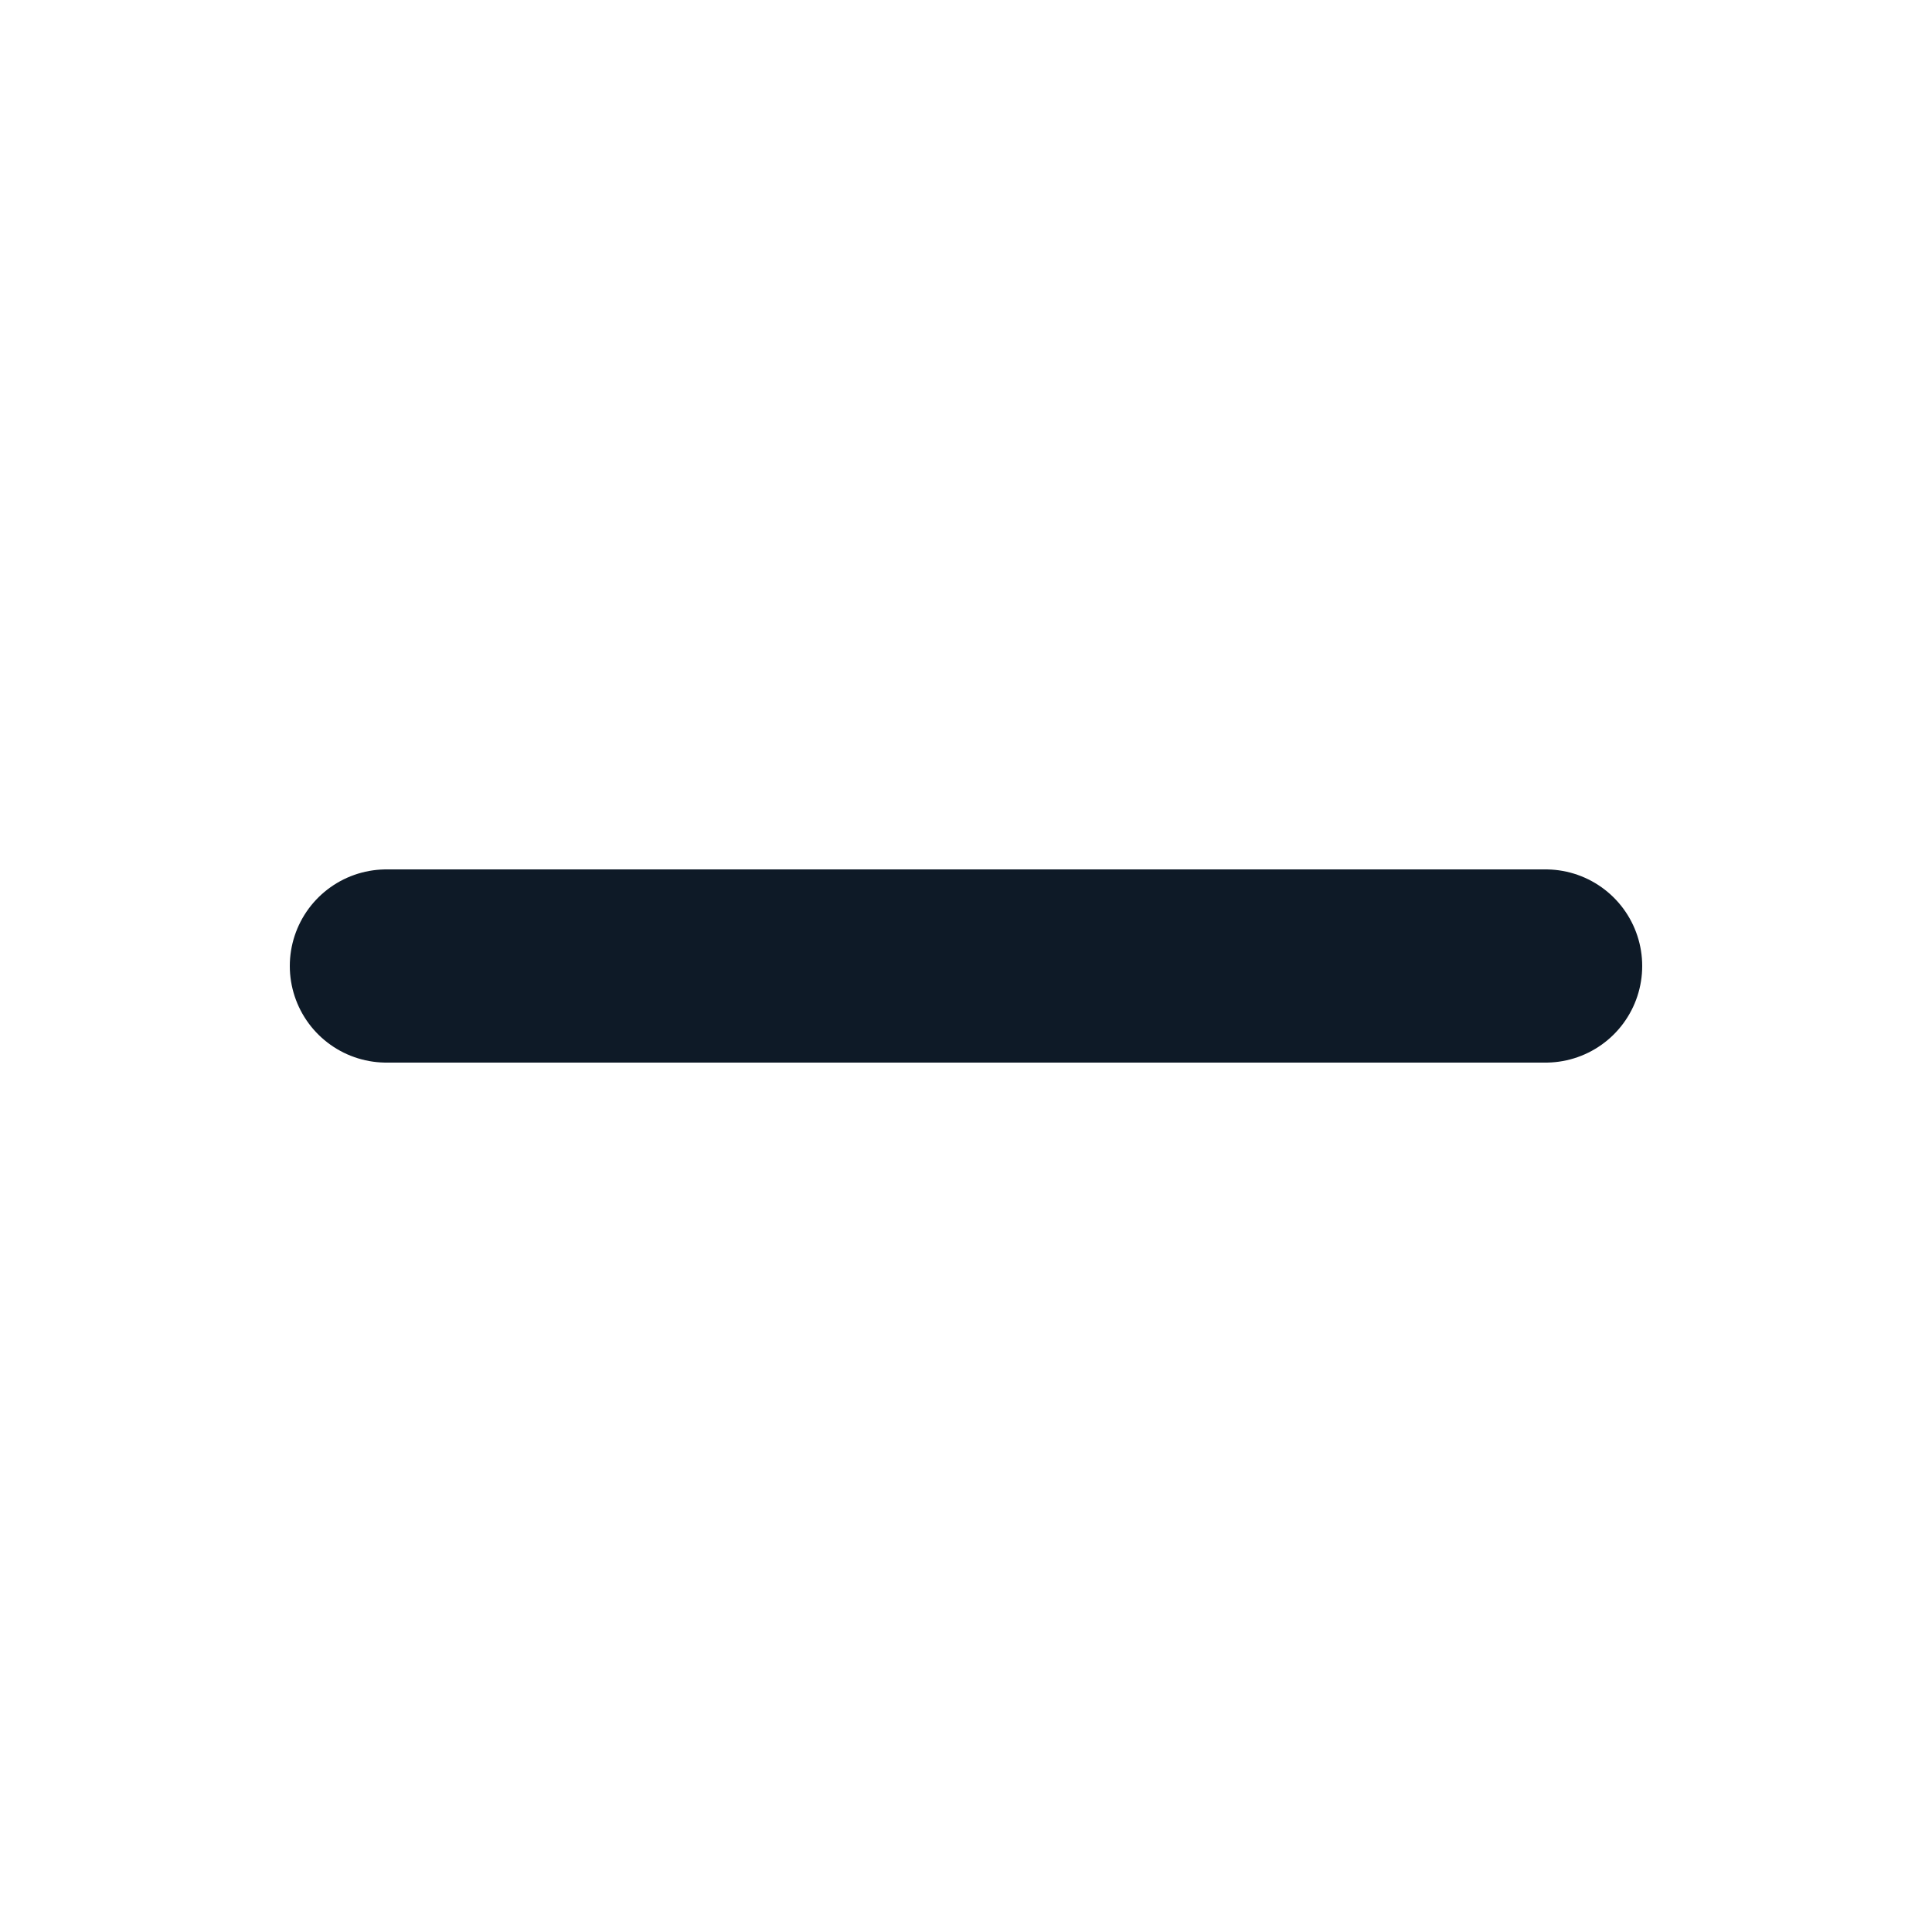
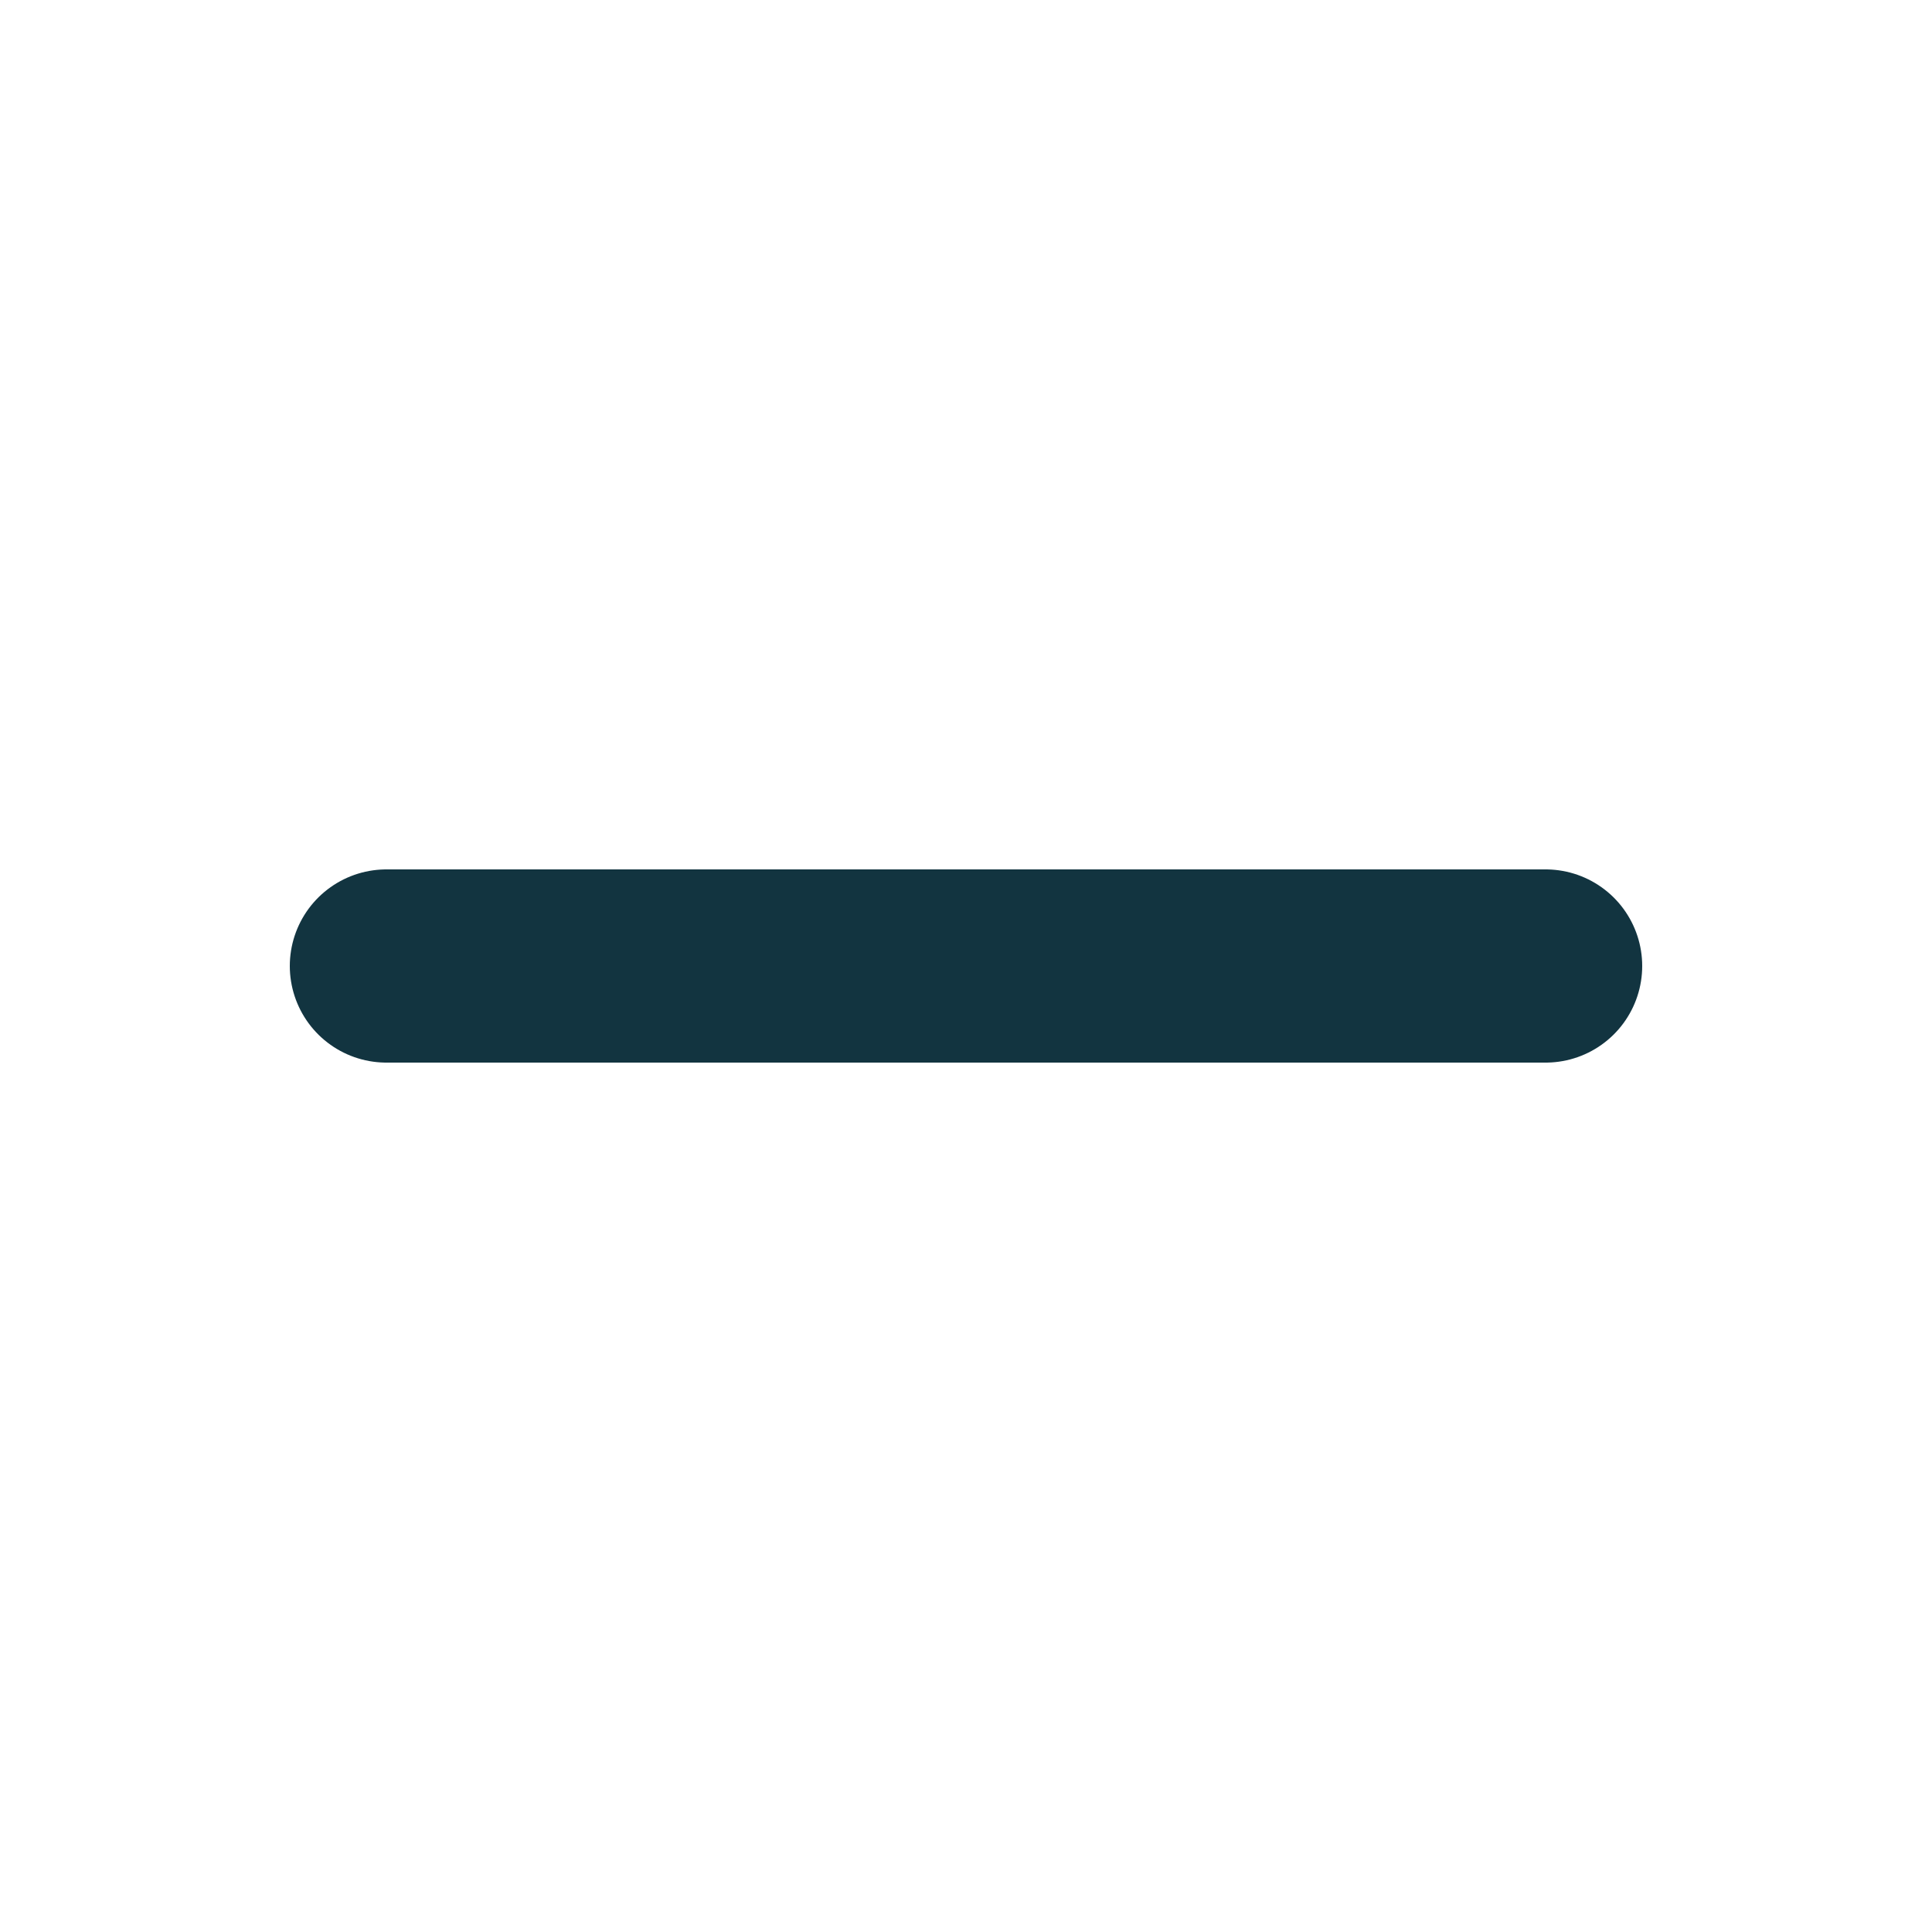
- <svg xmlns="http://www.w3.org/2000/svg" fill="none" stroke="#0E1A27" stroke-width="10" stroke-dashoffset="0" stroke-dasharray="0" stroke-linecap="round" stroke-linejoin="round" viewBox="0 0 100 100">
+ <svg xmlns="http://www.w3.org/2000/svg" fill="none" stroke="#123440" stroke-width="10" stroke-dashoffset="0" stroke-dasharray="0" stroke-linecap="round" stroke-linejoin="round" viewBox="0 0 100 100">
  <line x1="20" y1="50" x2="80" y2="50" />
</svg>
